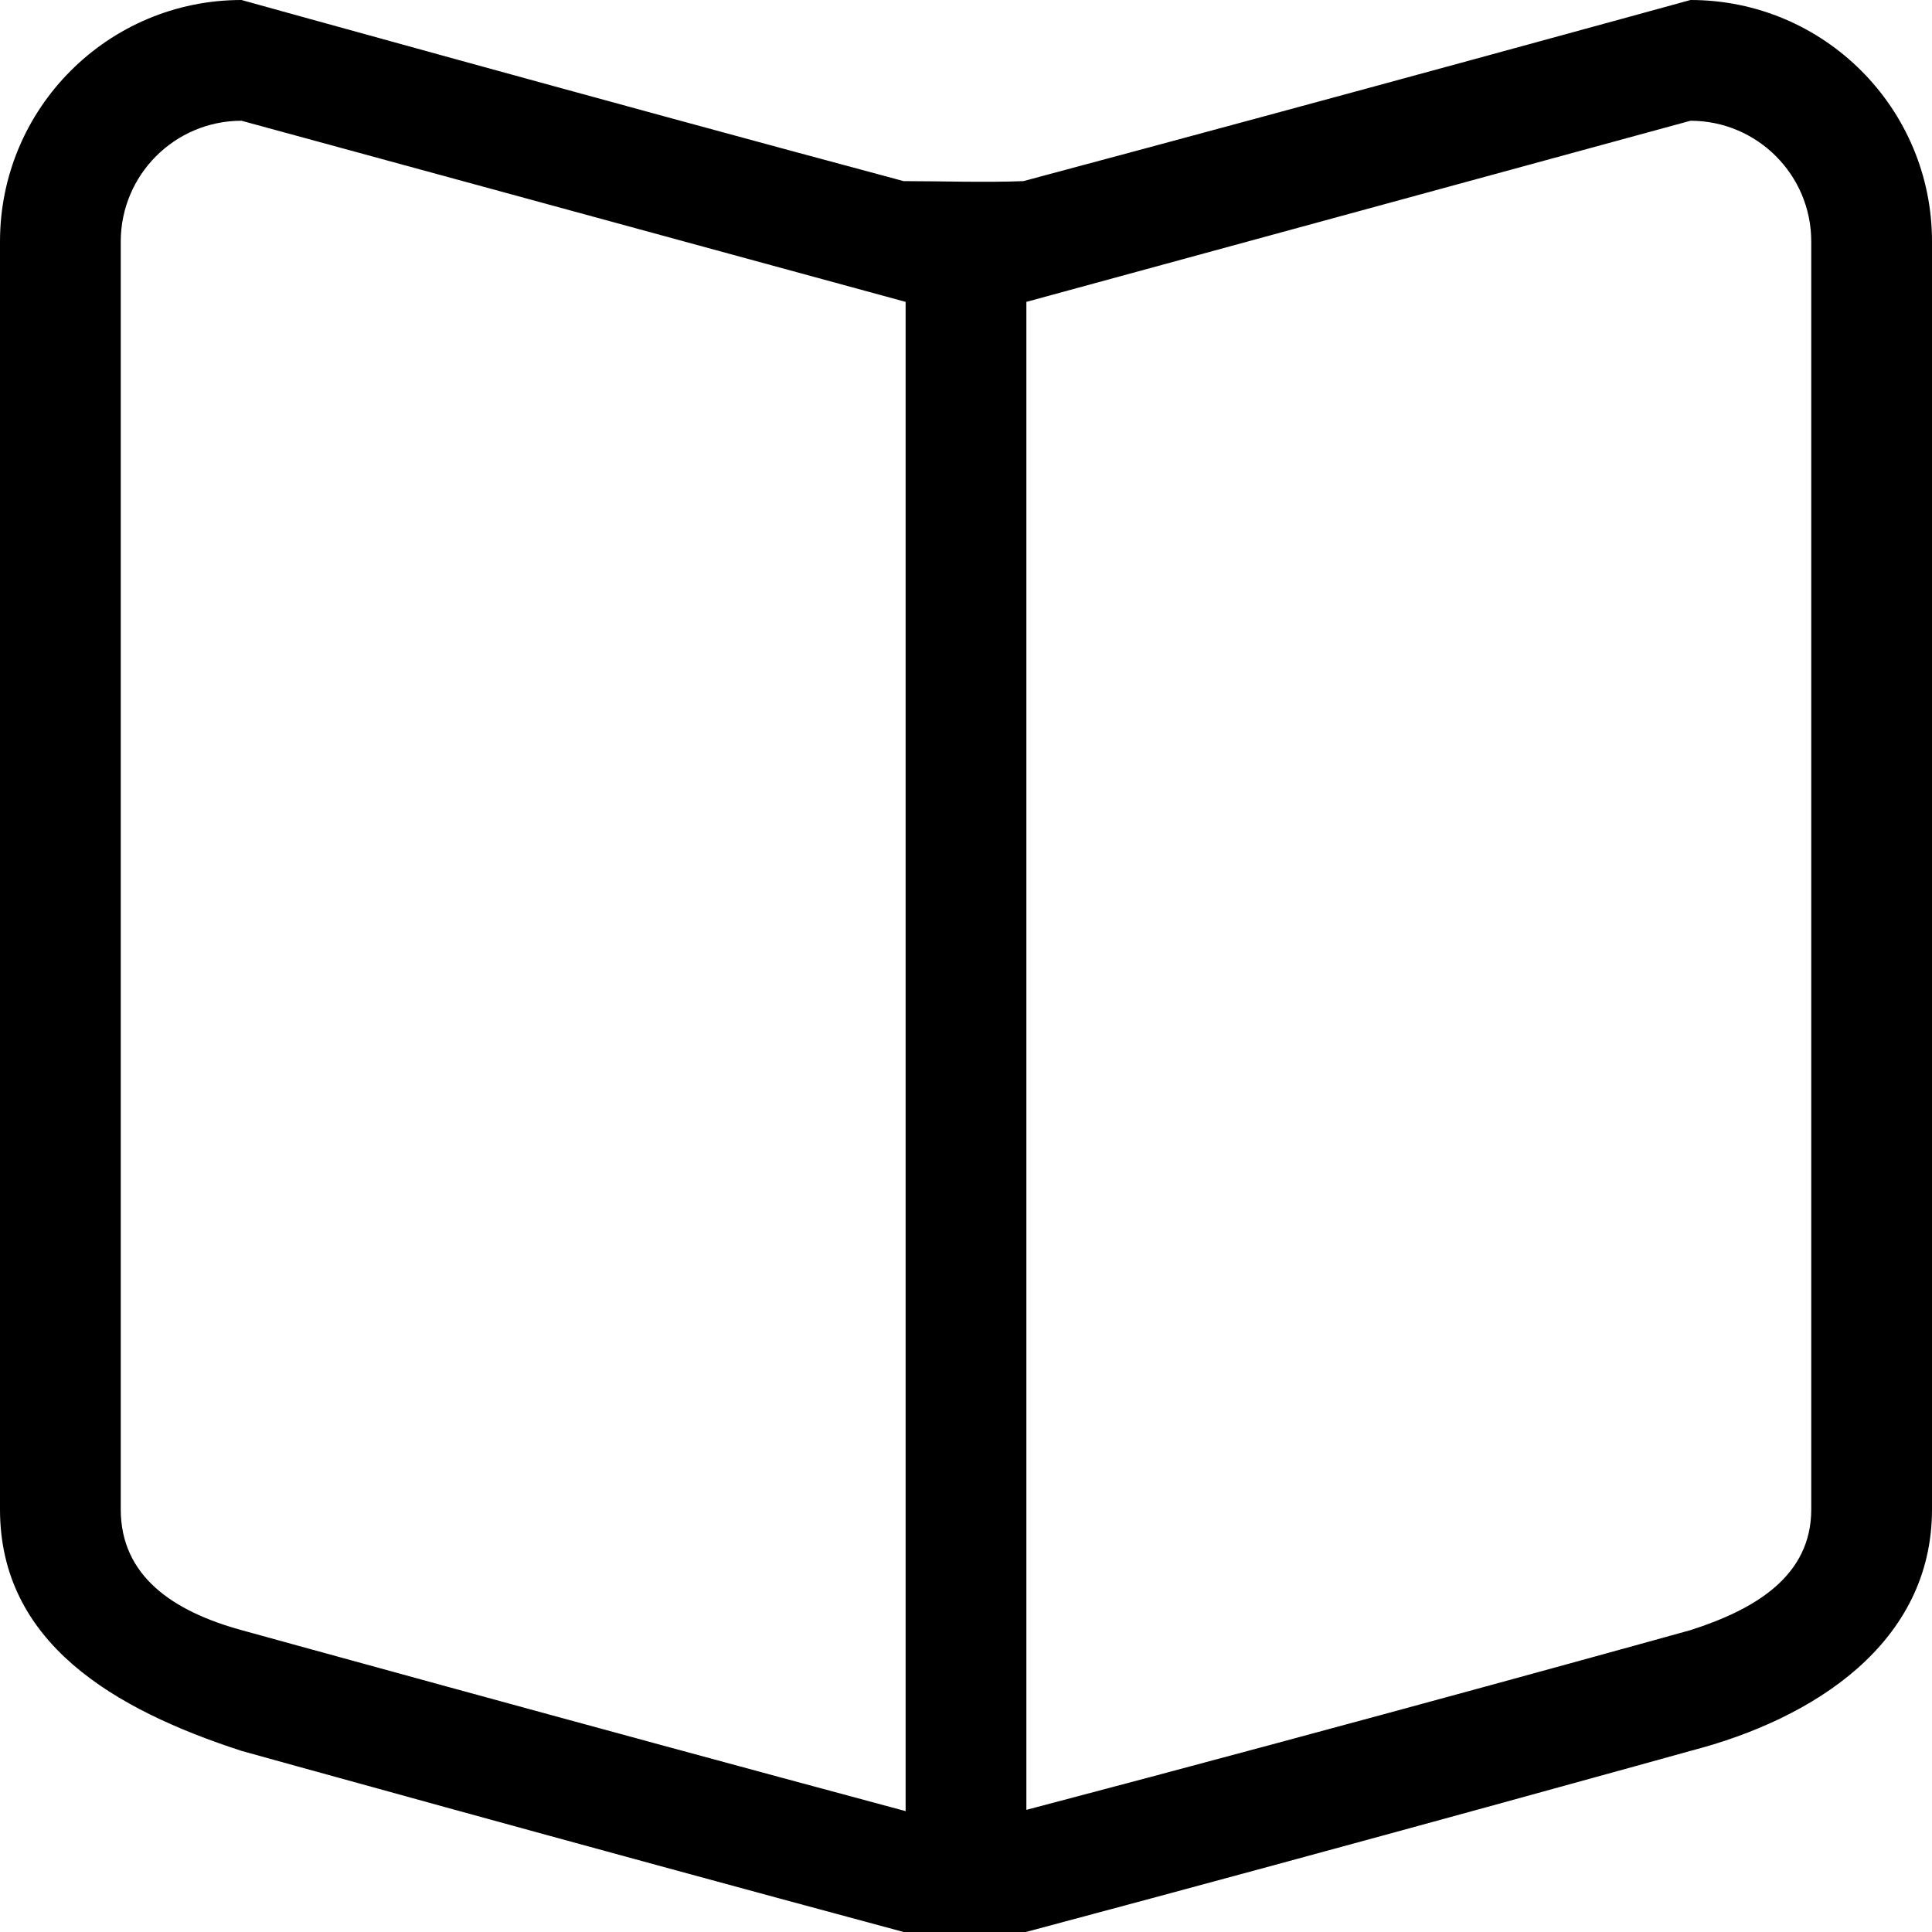
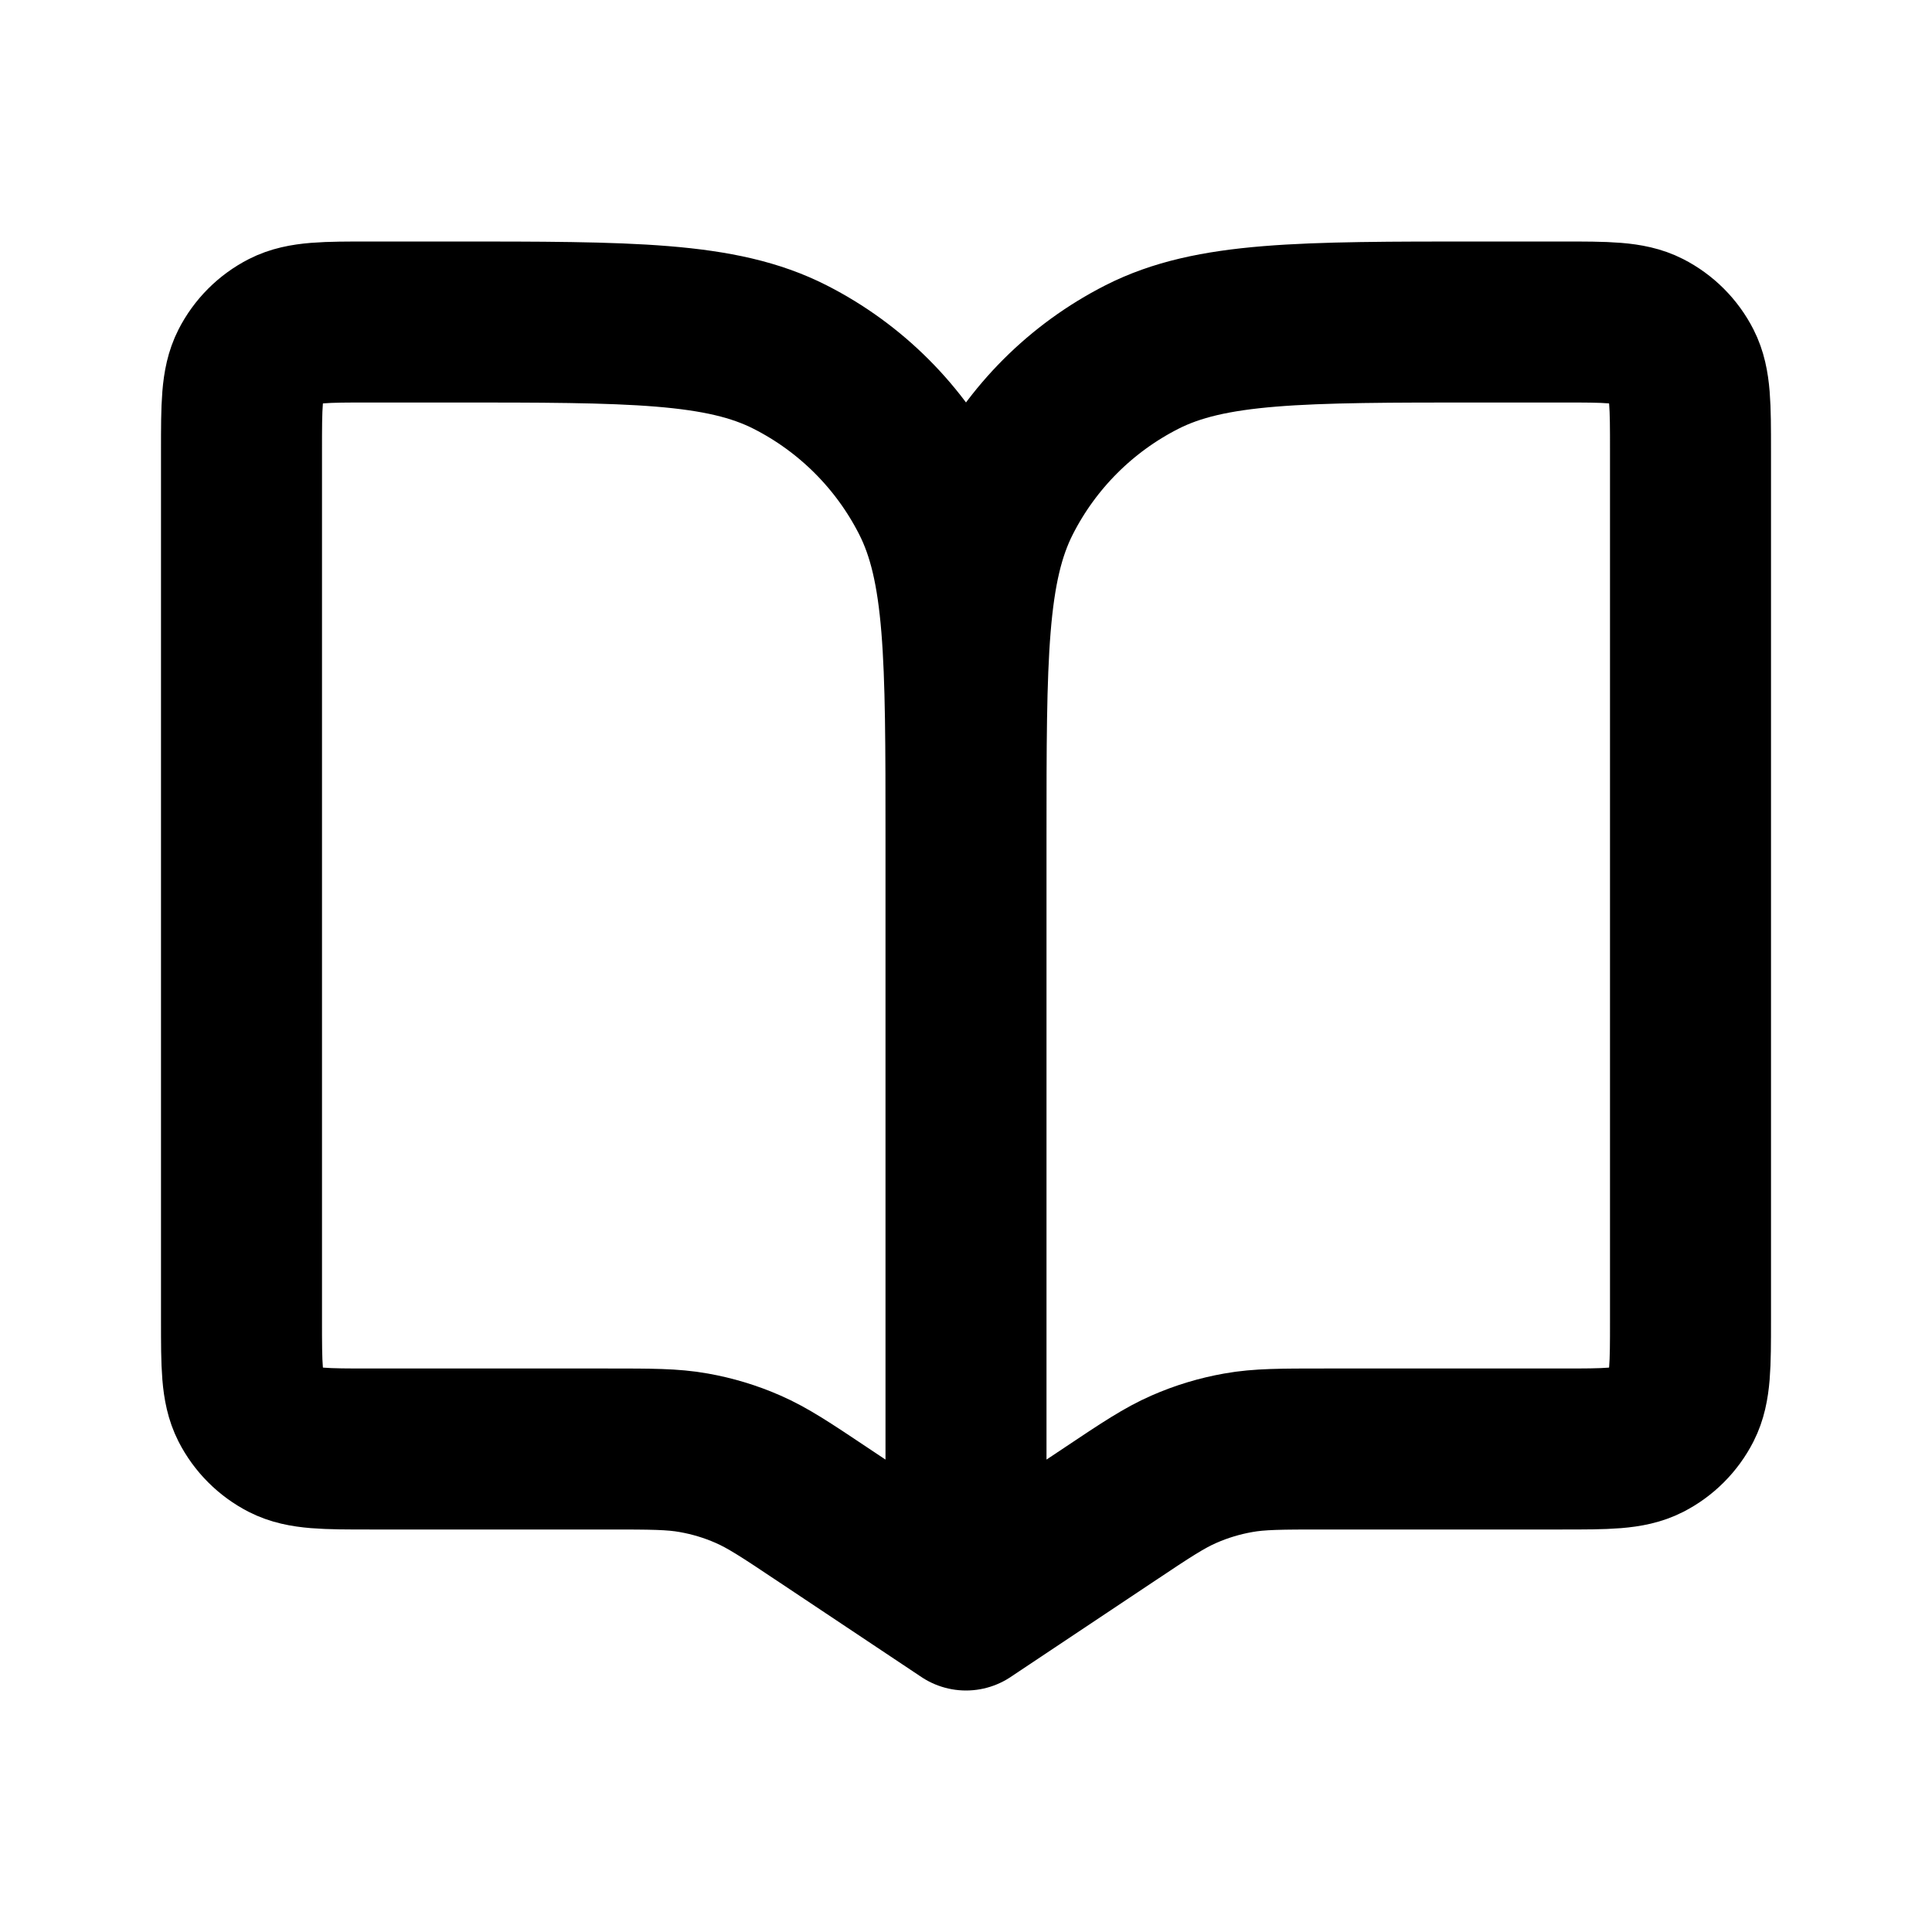
- <svg xmlns="http://www.w3.org/2000/svg" width="800px" height="800px" viewBox="0 0 32 32" version="1.1">
-   <defs>
- 
- </defs>
-   <g id="Page-1" stroke="none" stroke-width="1" fill="none" fill-rule="evenodd">
-     <g id="Icon-Set" transform="translate(-412, -99)" fill="#000000">
-       <path d="M442,124 C442,125.104 441.073,125.656 440,126 C440,126 434.557,127.515 429,128.977 L429,104 L440,101 C441.104,101 442,101.896 442,103 L442,124 L442,124 Z M427,128.998 C421.538,127.53 416,126 416,126 C414.864,125.688 414,125.104 414,124 L414,103 C414,101.896 414.896,101 416,101 L427,104 L427,128.998 L427,128.998 Z M440,99 C440,99 434.211,100.594 428.95,102 C428.291,102.025 427.627,102 426.967,102 C421.955,100.656 416,99 416,99 C413.791,99 412,100.791 412,103 L412,124 C412,126.209 413.885,127.313 416,128 C416,128 421.393,129.5 426.967,131 L428.992,131 C434.612,129.5 440,128 440,128 C442.053,127.469 444,126.209 444,124 L444,103 C444,100.791 442.209,99 440,99 L440,99 Z" id="book-album">
- 
- </path>
-     </g>
-   </g>
+ <svg xmlns="http://www.w3.org/2000/svg" width="800px" height="800px" viewBox="0 0 24 24" fill="none">
+   <path d="M12 10.4V20M12 10.4C12 8.16 12 7.04 11.564 6.184C11.181 5.431 10.569 4.819 9.816 4.436C8.96 4 7.84 4 5.6 4H4.6C4.04 4 3.76 4 3.546 4.109C3.358 4.205 3.205 4.358 3.109 4.546C3 4.76 3 5.04 3 5.6V16.4C3 16.96 3 17.24 3.109 17.454C3.205 17.642 3.358 17.795 3.546 17.891C3.76 18 4.04 18 4.6 18H7.547C8.087 18 8.357 18 8.618 18.047C8.85 18.088 9.076 18.156 9.292 18.251C9.535 18.357 9.76 18.506 10.209 18.806L12 20M12 10.4C12 8.16 12 7.04 12.436 6.184C12.819 5.431 13.431 4.819 14.184 4.436C15.04 4 16.16 4 18.4 4H19.4C19.96 4 20.24 4 20.454 4.109C20.642 4.205 20.795 4.358 20.891 4.546C21 4.76 21 5.04 21 5.6V16.4C21 16.96 21 17.24 20.891 17.454C20.795 17.642 20.642 17.795 20.454 17.891C20.24 18 19.96 18 19.4 18H16.453C15.913 18 15.643 18 15.382 18.047C15.15 18.088 14.924 18.156 14.708 18.251C14.465 18.357 14.24 18.506 13.791 18.806L12 20" stroke="#000000" stroke-width="2" stroke-linecap="round" stroke-linejoin="round" />
</svg>
